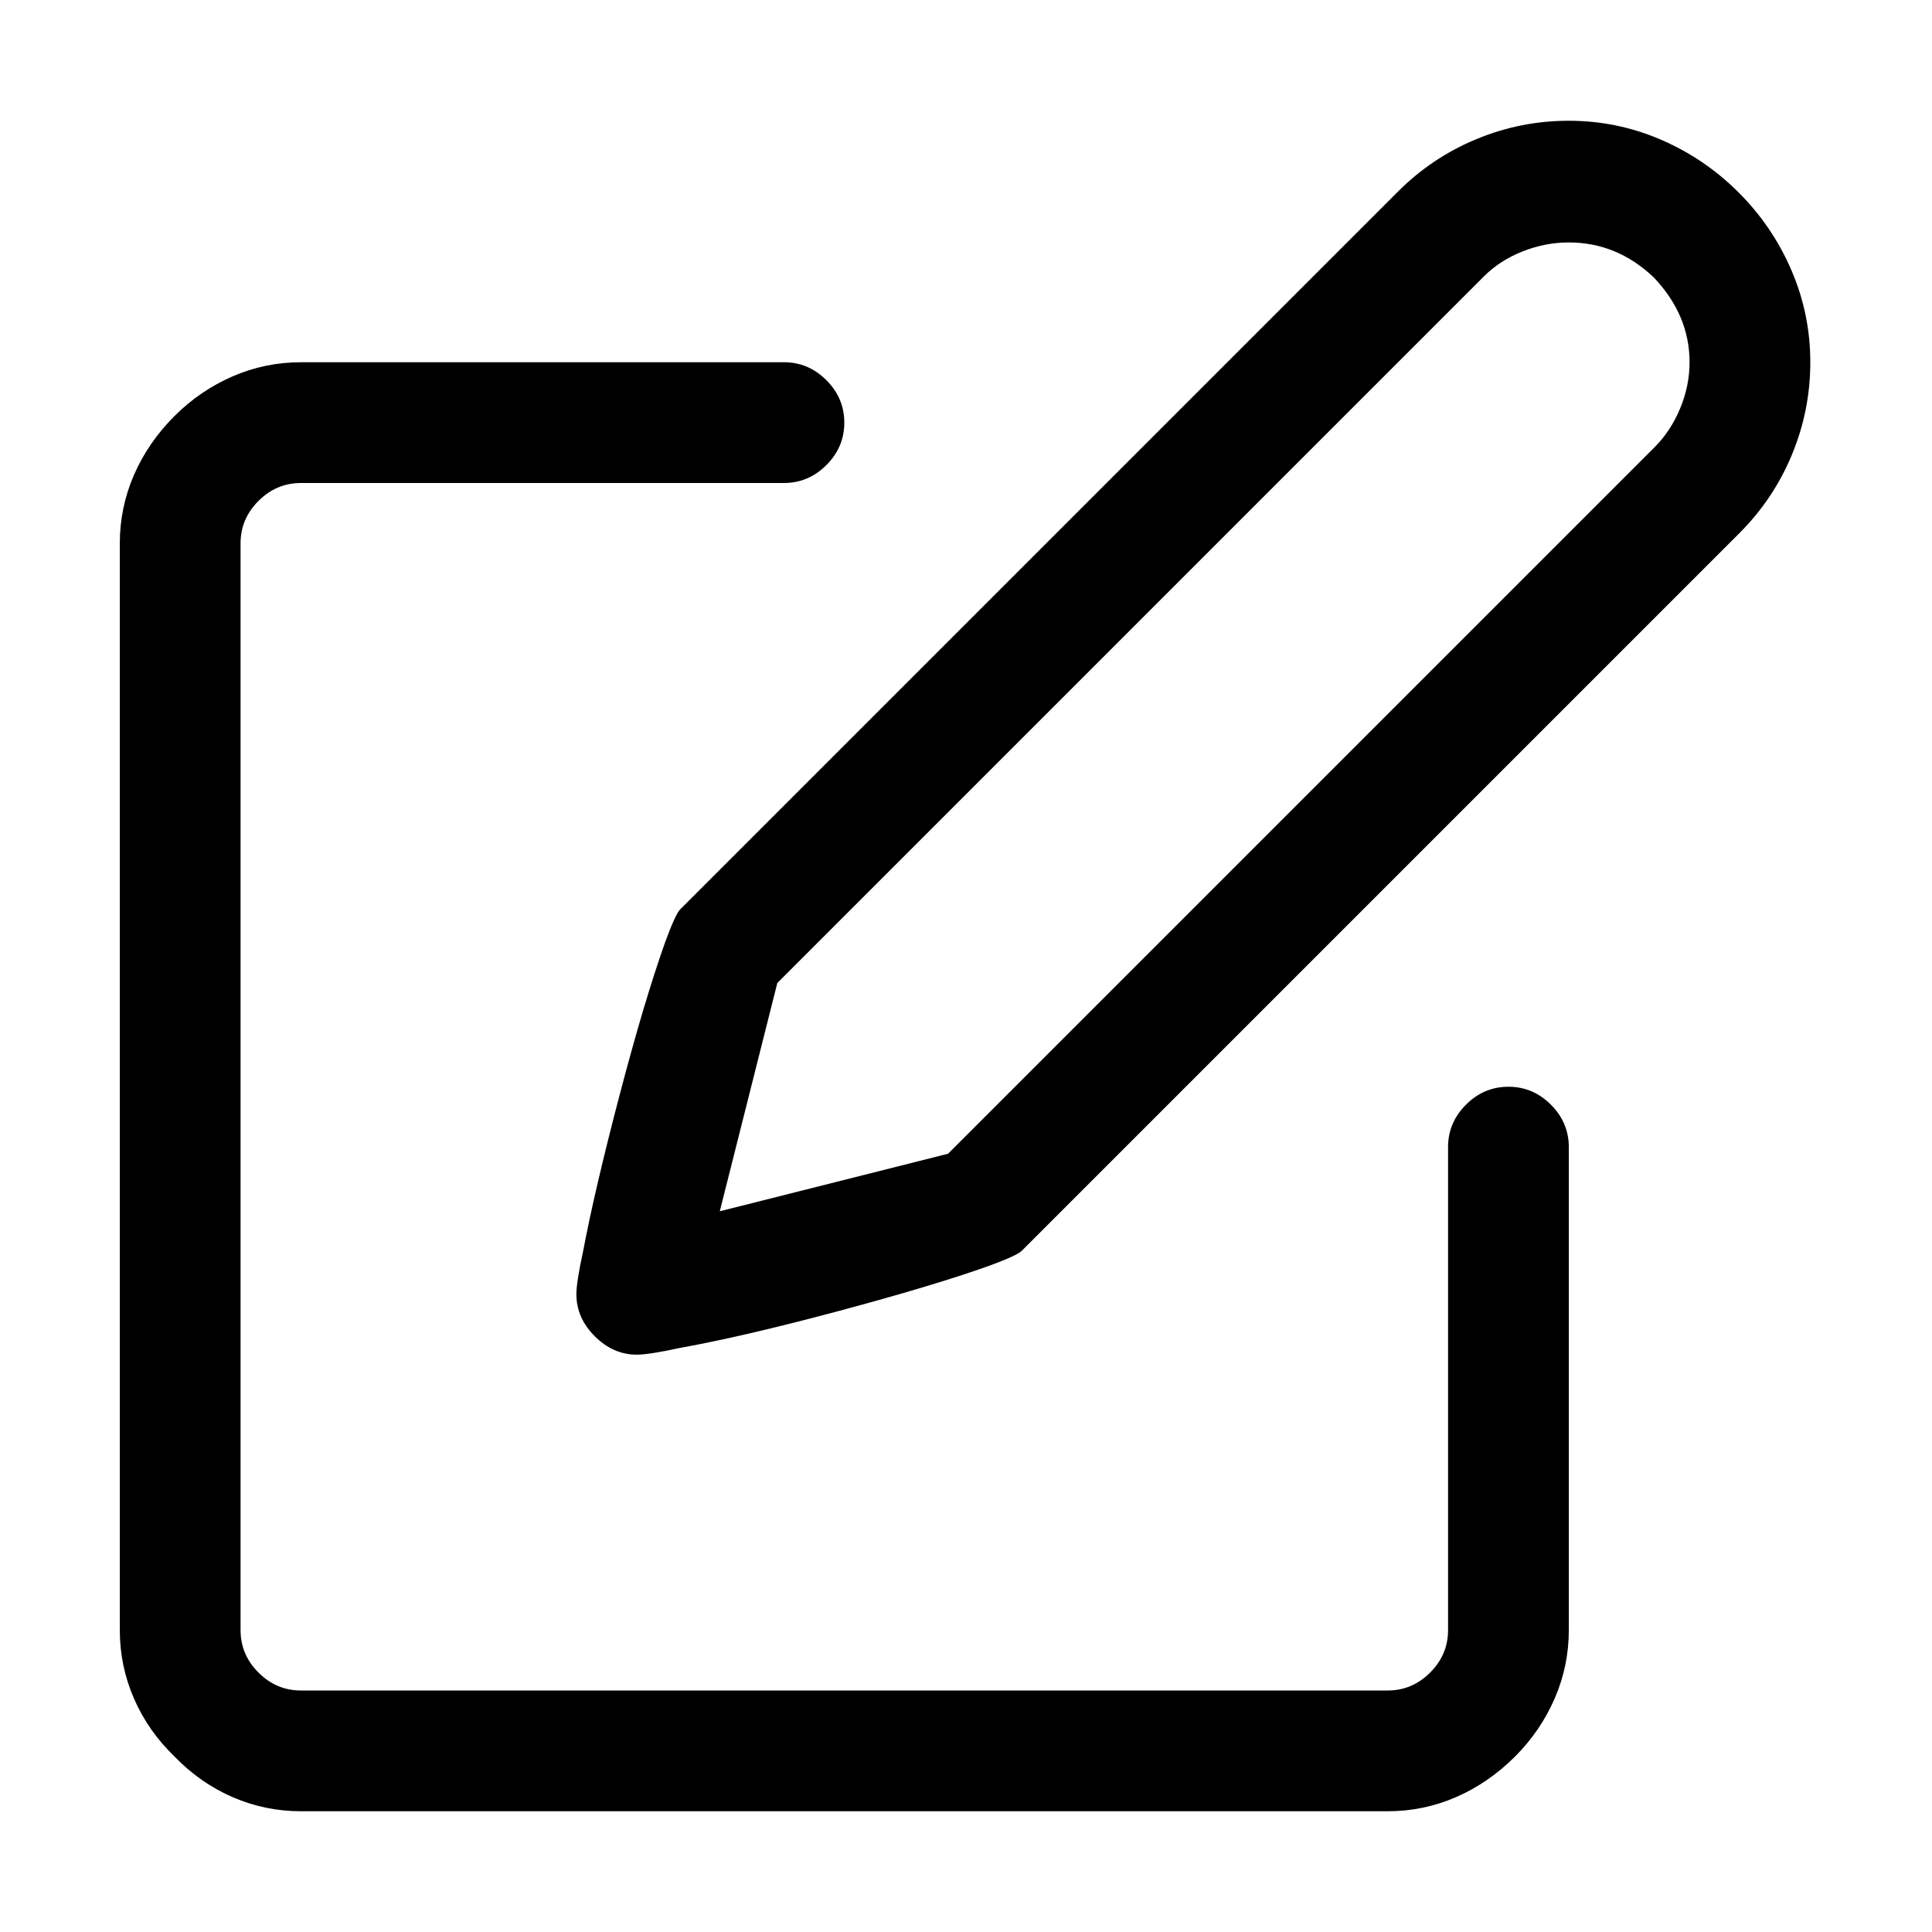
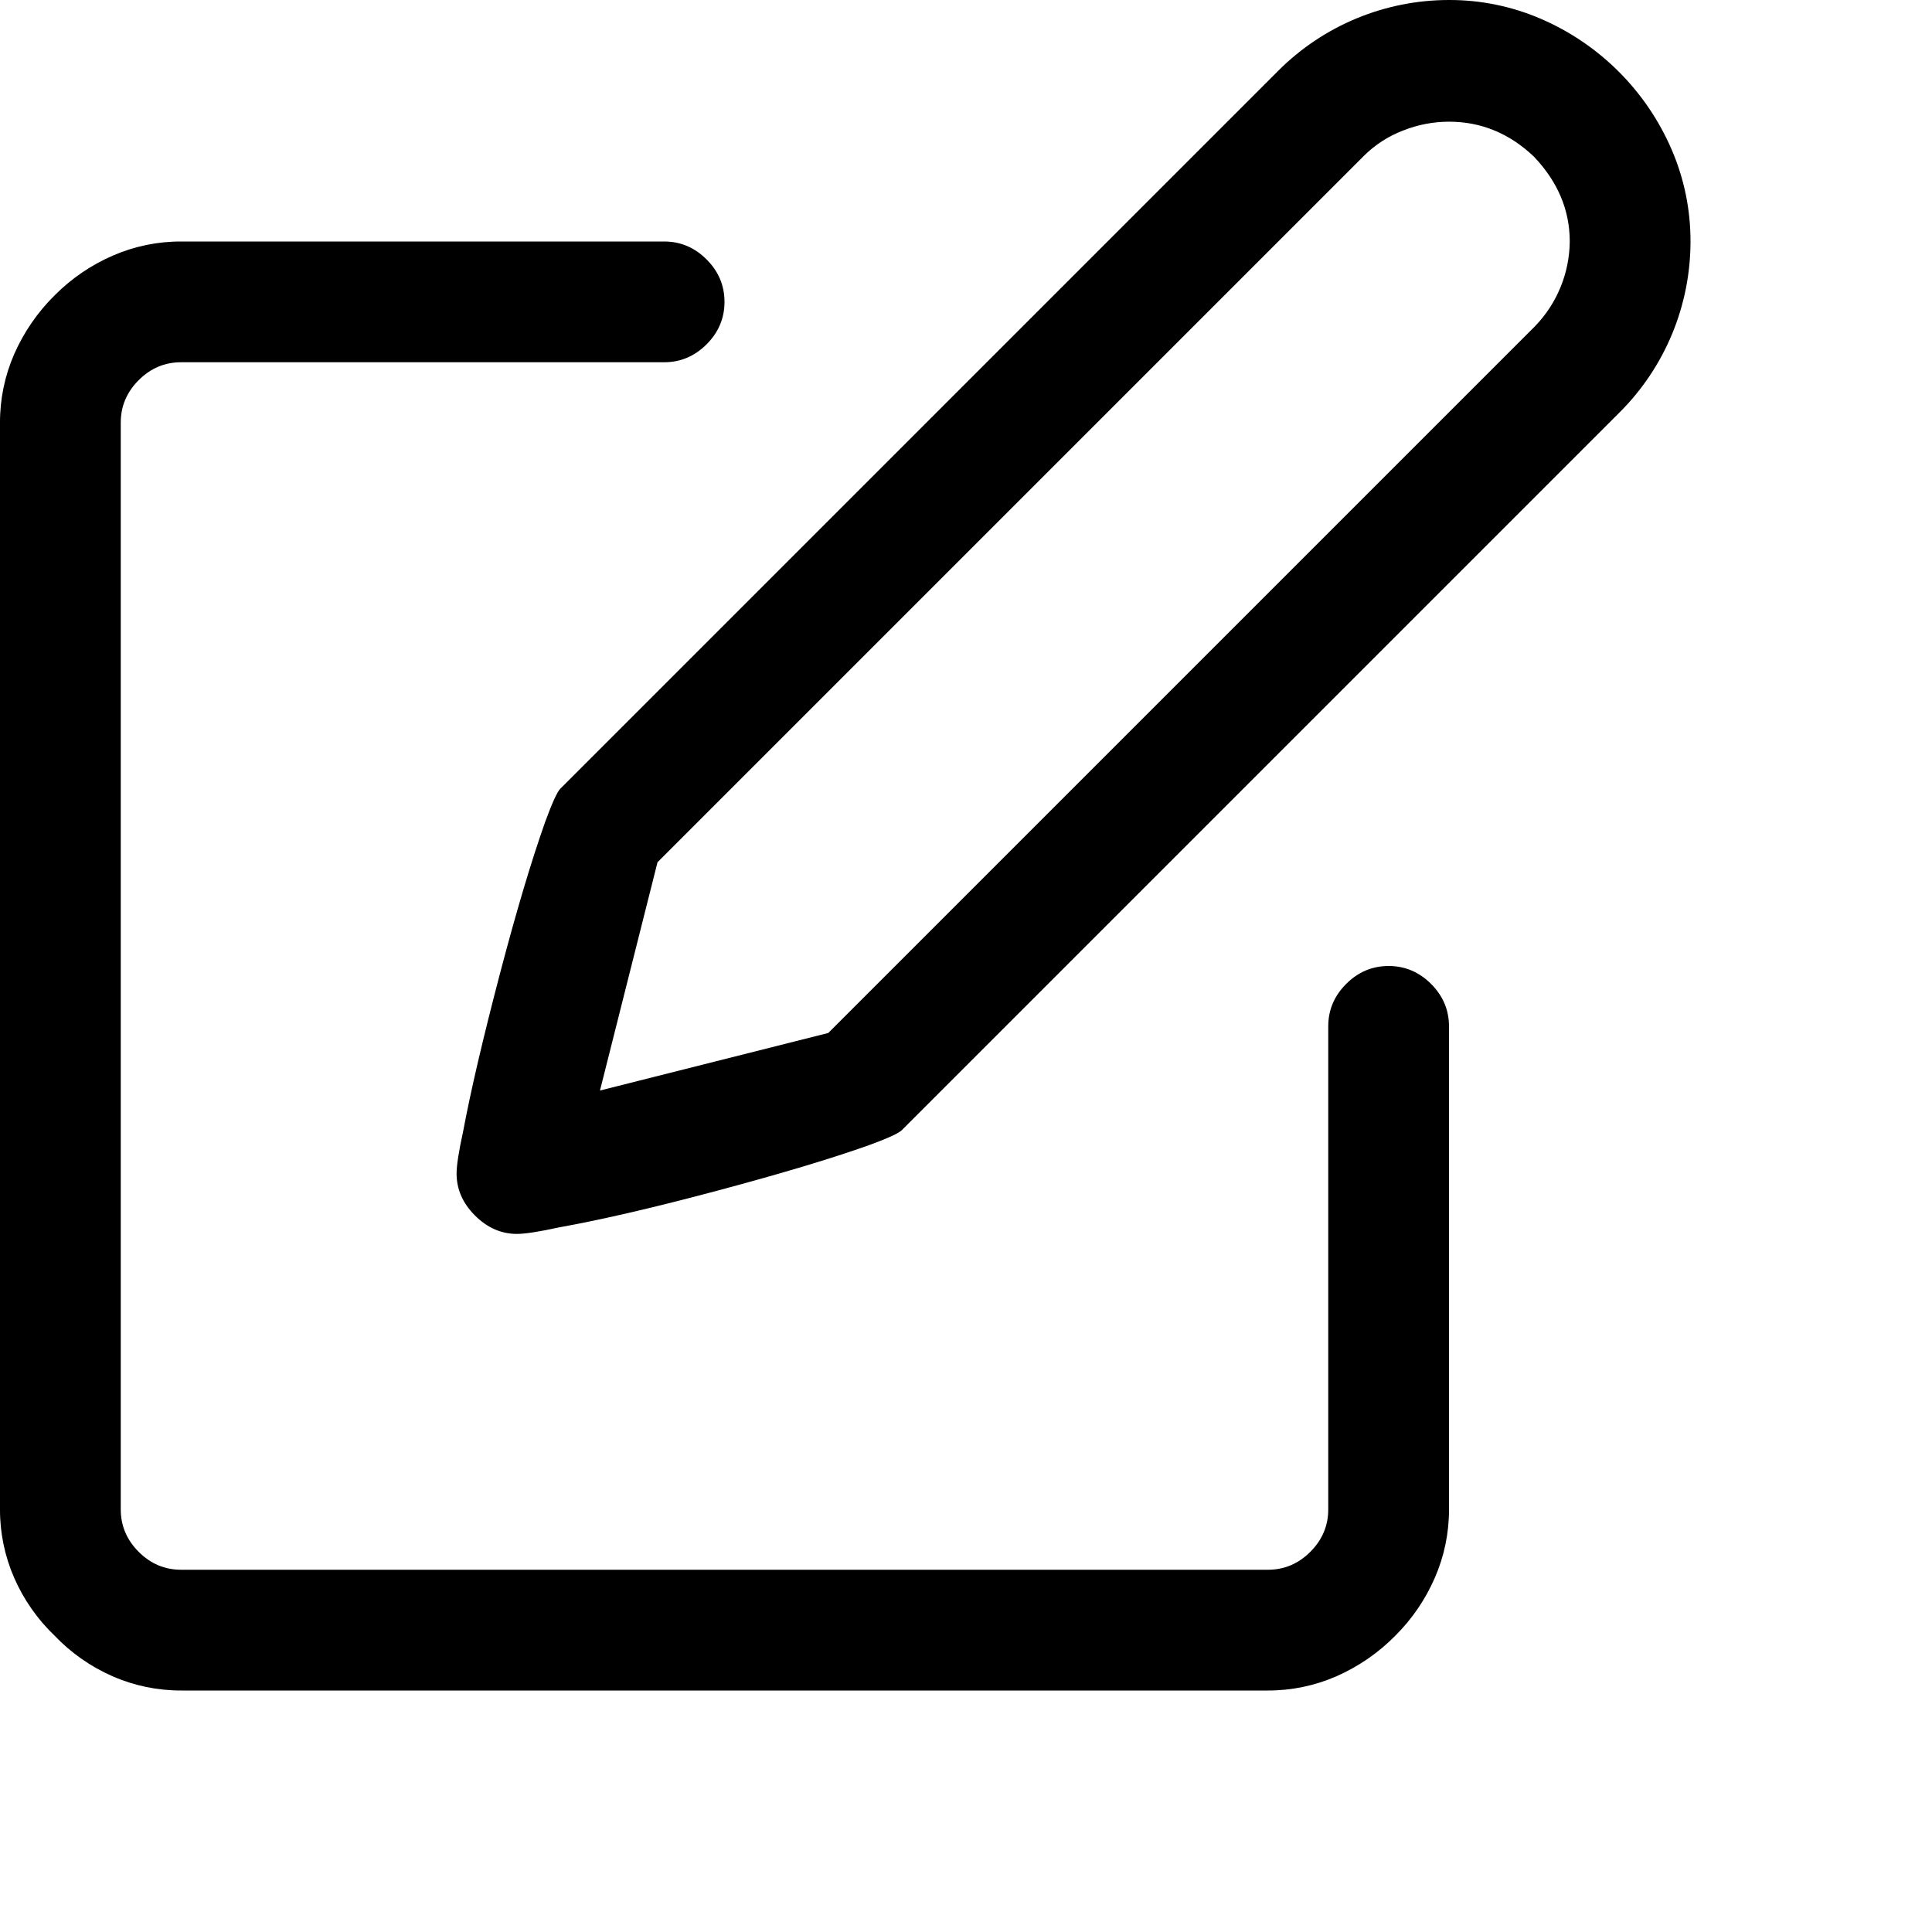
- <svg xmlns="http://www.w3.org/2000/svg" viewBox="0 0 2048 2048">
-   <path d="M876 403q19 19 19 45t-19 45-45 19H319q-26 0-45 19t-19 45v1152q0 26 19 45t45 19h1152q26 0 45-19t19-45v-512q0-26 19-45t45-19 45 19 19 45v512q0 38-15 72.5t-42 61.5q-28 28-62.5 43t-72.5 15H319q-38 0-72.5-15t-61.5-43q-28-27-43-61.5t-15-72.5V576q0-38 15-72.5t43-62.5q27-27 61.5-42t72.5-15h512q26 0 45 19zm884.5-255q46.5 20 82.5 56t56 82.5 20 97.5-19.5 98-55.5 83l-761 761q-5 5-35 16-59 21-160 48t-168 39q-32 7-45 7-25 0-44.5-19.5T611 1372q0-13 7-45 12-64 39-167 26-99 48-161 11-30 16-35l761-761q36-36 83-55.5t98-19.5 97.5 20zM1614 266.5q-24 9.5-41 26.5l-749 749-61 242 242-61 749-749q17-17 27-41t10-49q0-50-38-90-39-37-90-37-25 0-49 9.5z" />
+ <svg xmlns="http://www.w3.org/2000/svg" data-name="Layer 1" viewBox="0 0 2048 2048">
+   <path d="M749 275q19 19 19 45t-19 45q-19 19-45 19H192q-26 0-45 19t-19 45v1152q0 26 19 45t45 19h1152q26 0 45-19t19-45v-512q0-26 19-45t45-19q26 0 45 19t19 45v512a179.91 179.91 0 0 1-15 72.5 197.89 197.89 0 0 1-42 61.5 201.68 201.68 0 0 1-62.5 43 179.91 179.91 0 0 1-72.5 15H192a179.91 179.91 0 0 1-72.5-15 190.17 190.17 0 0 1-61.5-43 190.17 190.17 0 0 1-43-61.5A179.91 179.91 0 0 1 0 1600V448a179.91 179.91 0 0 1 15-72.5A201.68 201.68 0 0 1 58 313a197.89 197.89 0 0 1 61.5-42 179.91 179.91 0 0 1 72.5-15h512q26 0 45 19zm884.5-255A265.29 265.29 0 0 1 1772 158.5a244.22 244.22 0 0 1 20 97.5 255.81 255.81 0 0 1-75 181l-761 761q-5 5-35 16-59 21-160 48t-168 39q-32 7-45 7-25 0-44.5-19.5T484 1244q0-13 7-45 12-64 39-167 26-99 48-161 11-30 16-35l761-761a255.81 255.81 0 0 1 181-75 244.22 244.22 0 0 1 97.5 20zM1487 138.5a119.22 119.22 0 0 0-41 26.5L697 914l-61 242 242-61 749-749a130.83 130.83 0 0 0 37-90q0-50-38-90-39-37-90-37a132.07 132.07 0 0 0-49 9.5z" />
</svg>
